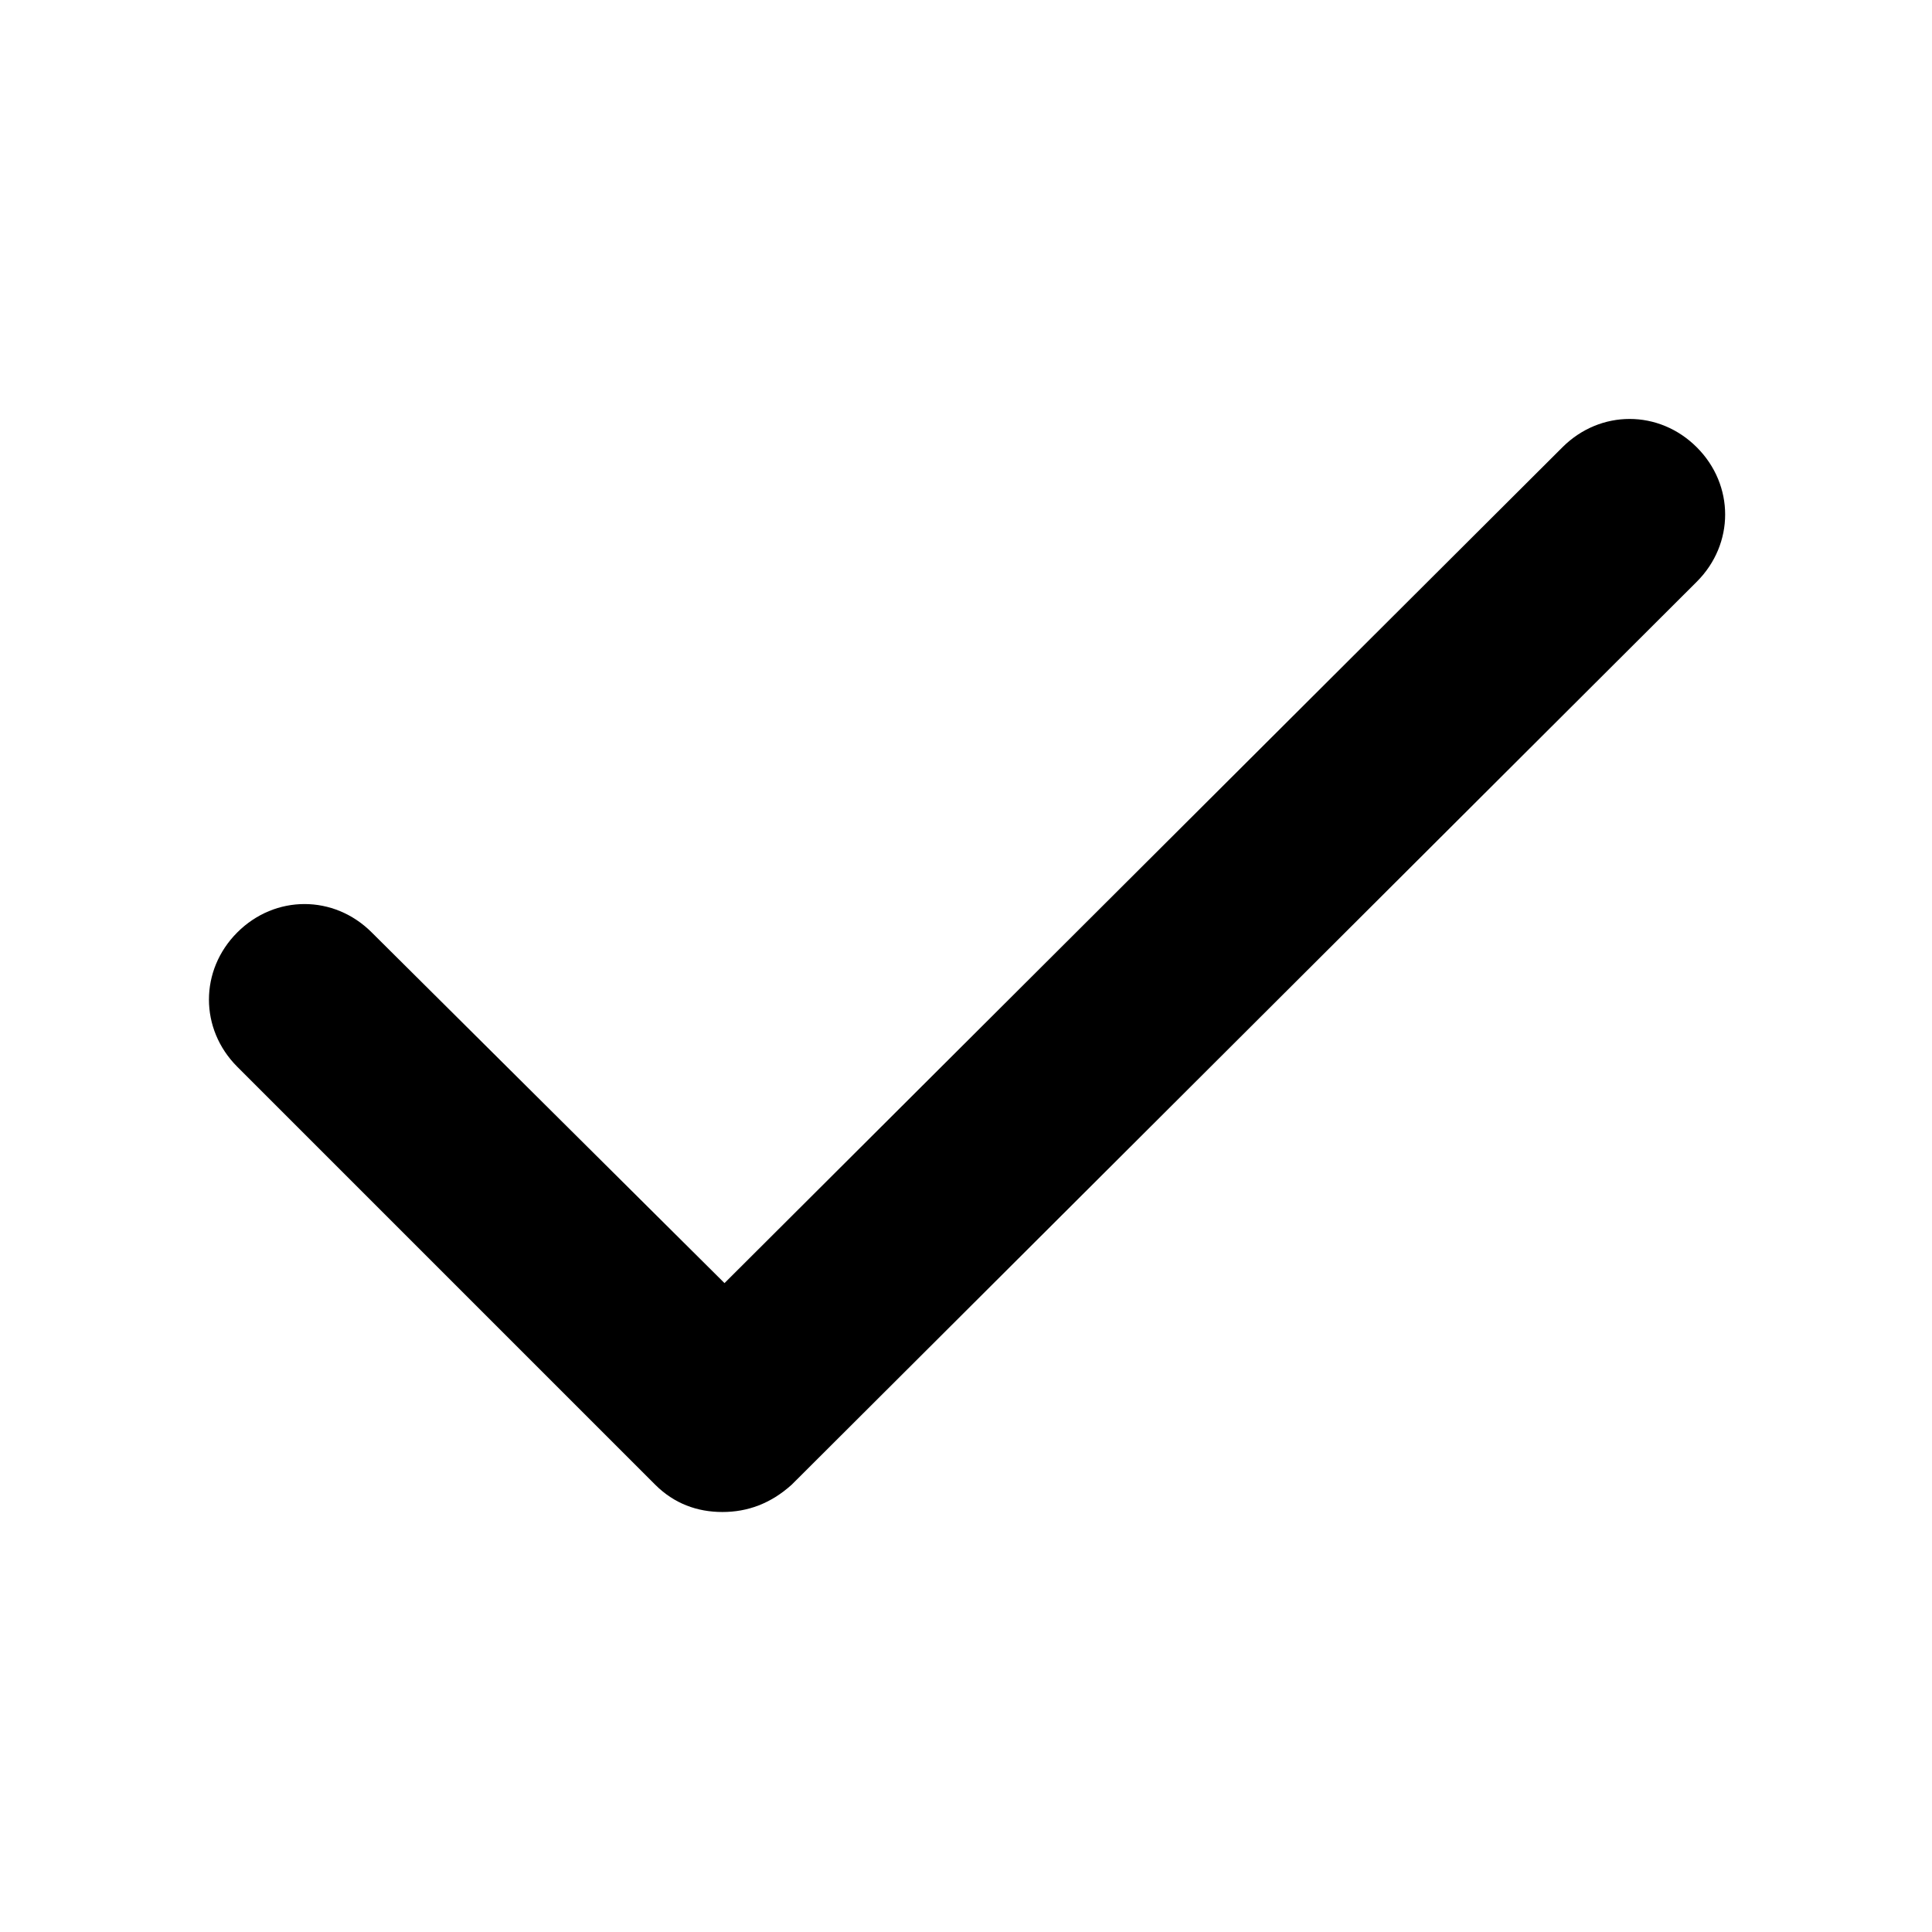
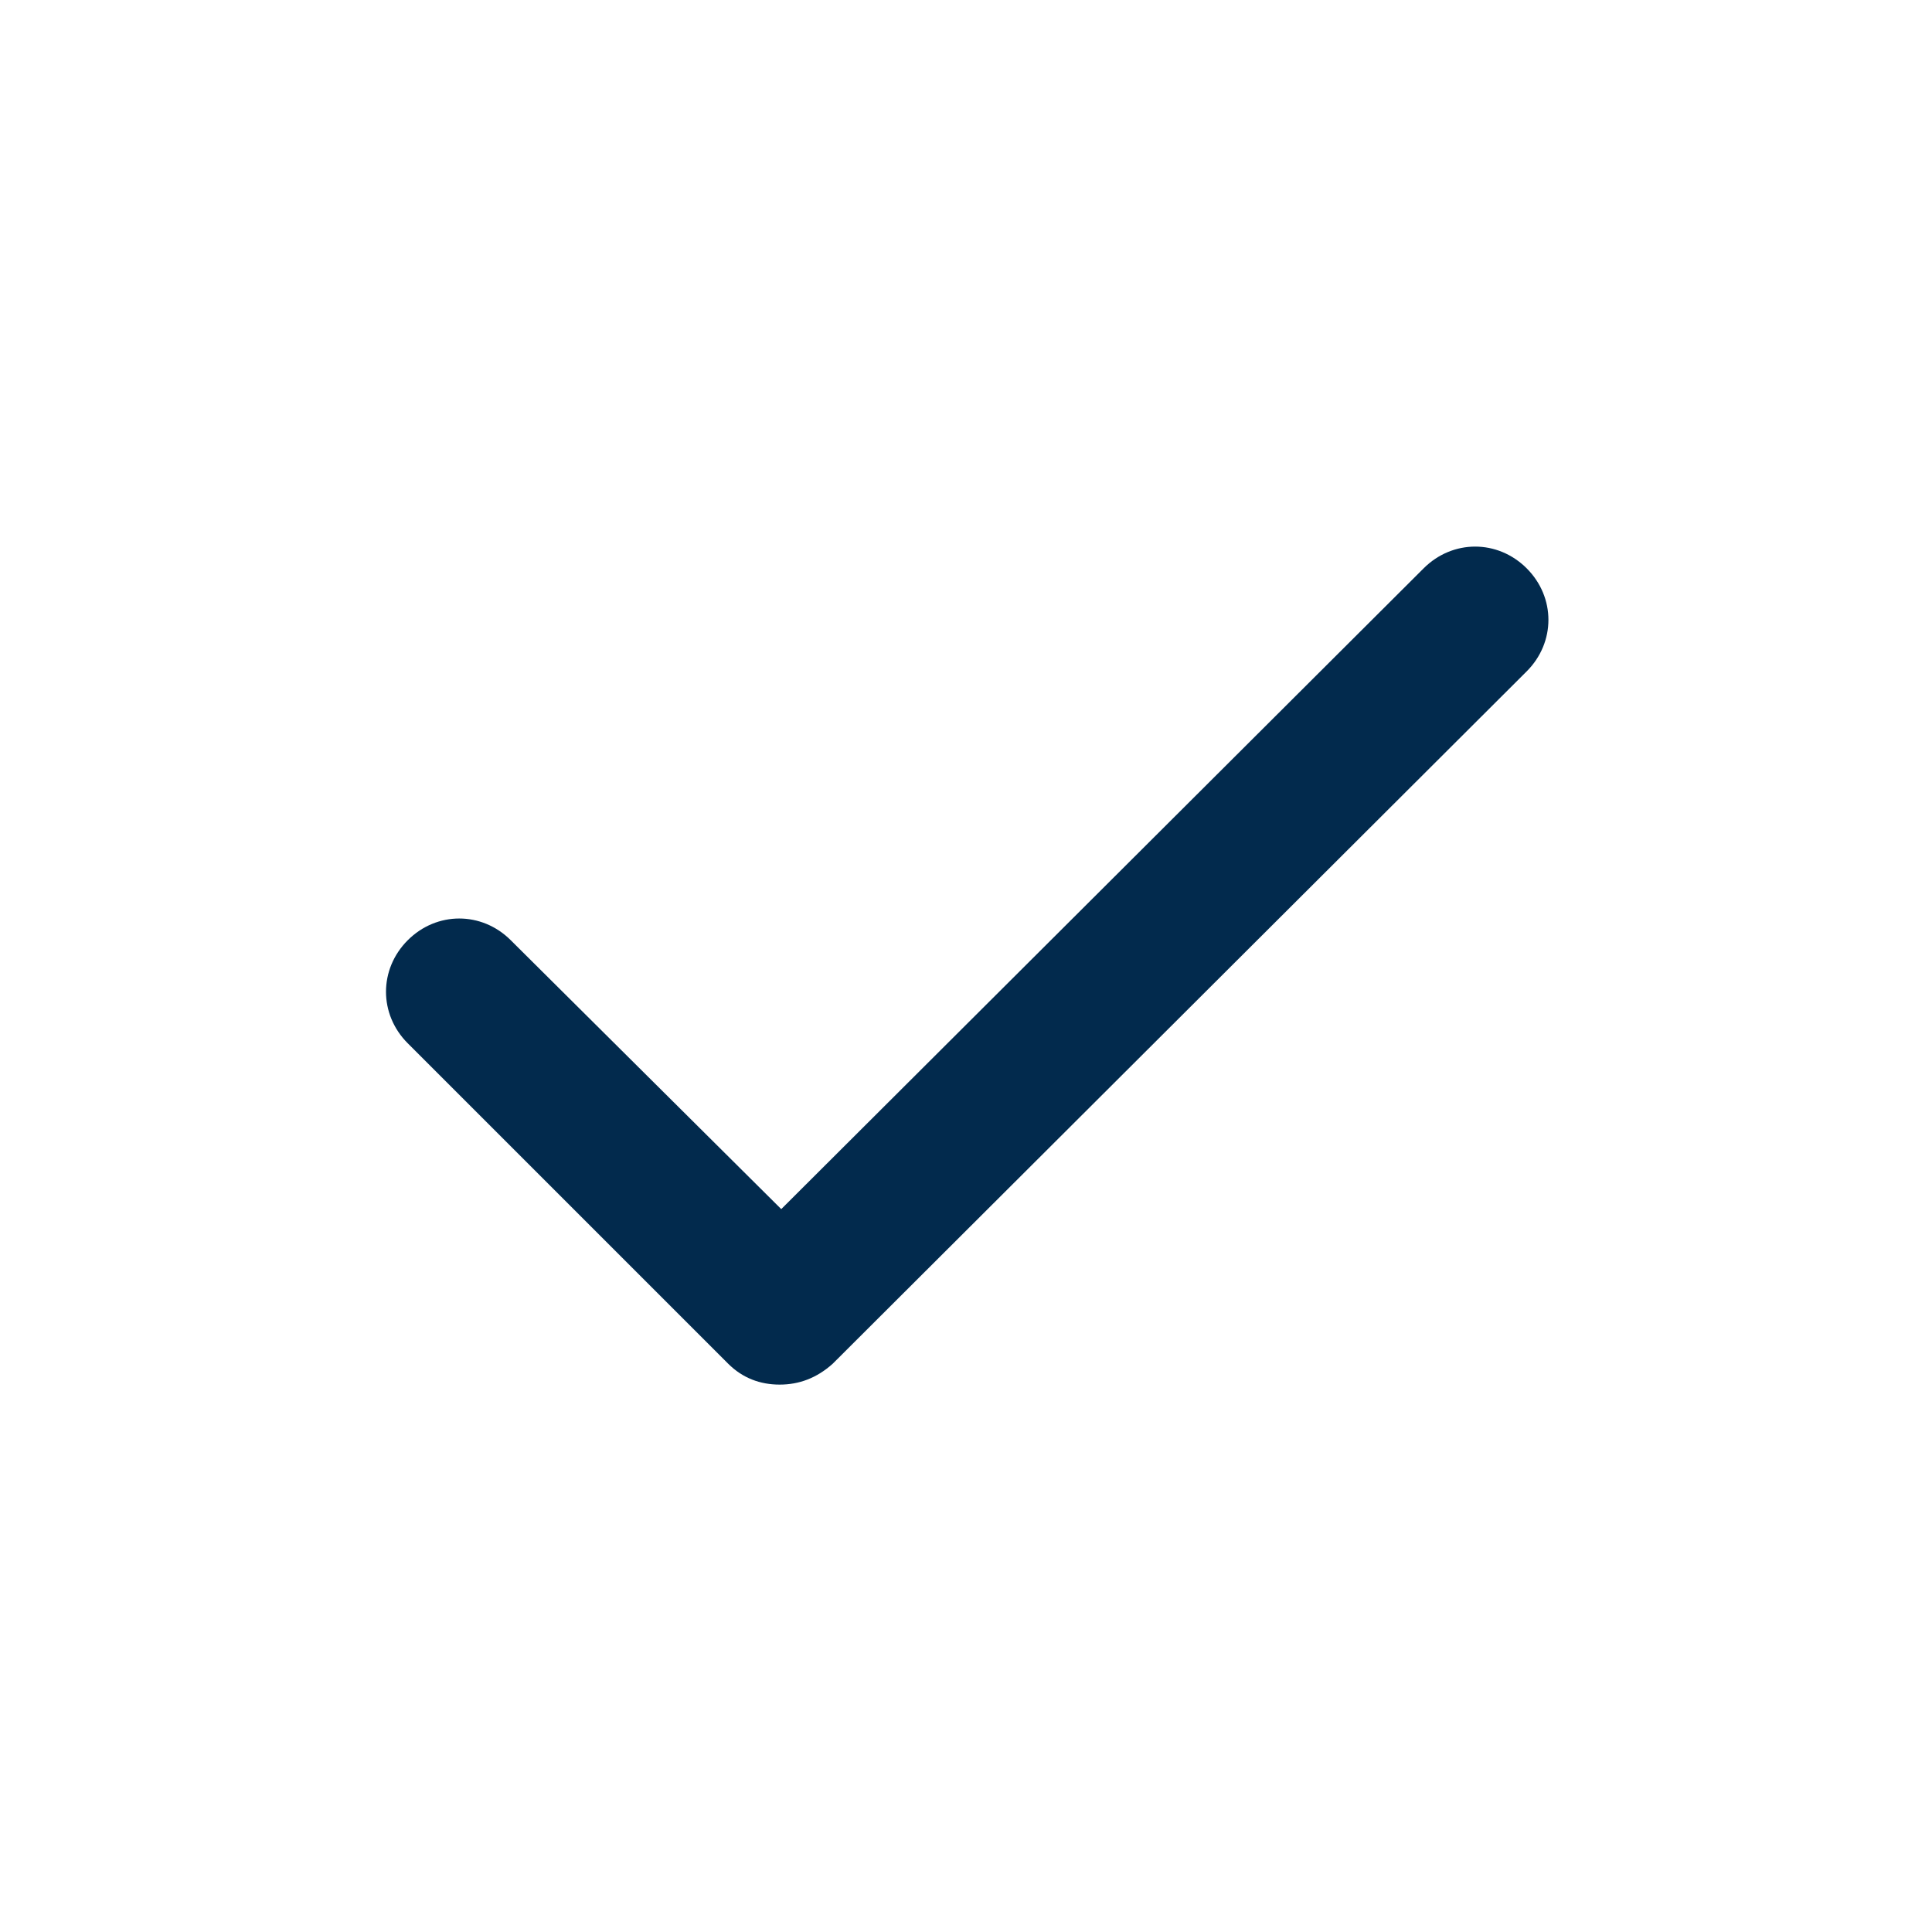
- <svg xmlns="http://www.w3.org/2000/svg" version="1.1" id="Layer_1" x="0px" y="0px" width="92px" height="92px" viewBox="0 0 92 92" enable-background="new 0 0 92 92" xml:space="preserve">
-   <path id="XMLID_712_" d="M34.4,72c-1.2,0-2.3-0.4-3.2-1.3L11.3,50.8c-1.8-1.8-1.8-4.6,0-6.4c1.8-1.8,4.6-1.8,6.4,0l16.8,16.7  l39.9-39.8c1.8-1.8,4.6-1.8,6.4,0c1.8,1.8,1.8,4.6,0,6.4l-43.1,43C36.7,71.6,35.6,72,34.4,72z" />
+ <svg xmlns="http://www.w3.org/2000/svg" width="24" height="24" viewBox="0 0 24 24" fill="none">
+   <path d="M9.685 17.2C9.445 17.2 9.225 17.12 9.045 16.94L5.065 12.96C4.705 12.6 4.705 12.04 5.065 11.68C5.425 11.32 5.985 11.32 6.345 11.68L9.705 15.02L17.685 7.06C18.045 6.7 18.605 6.7 18.965 7.06C19.325 7.42 19.325 7.98 18.965 8.34L10.345 16.94C10.145 17.12 9.925 17.2 9.685 17.2Z" fill="#022A4D" />
</svg>
